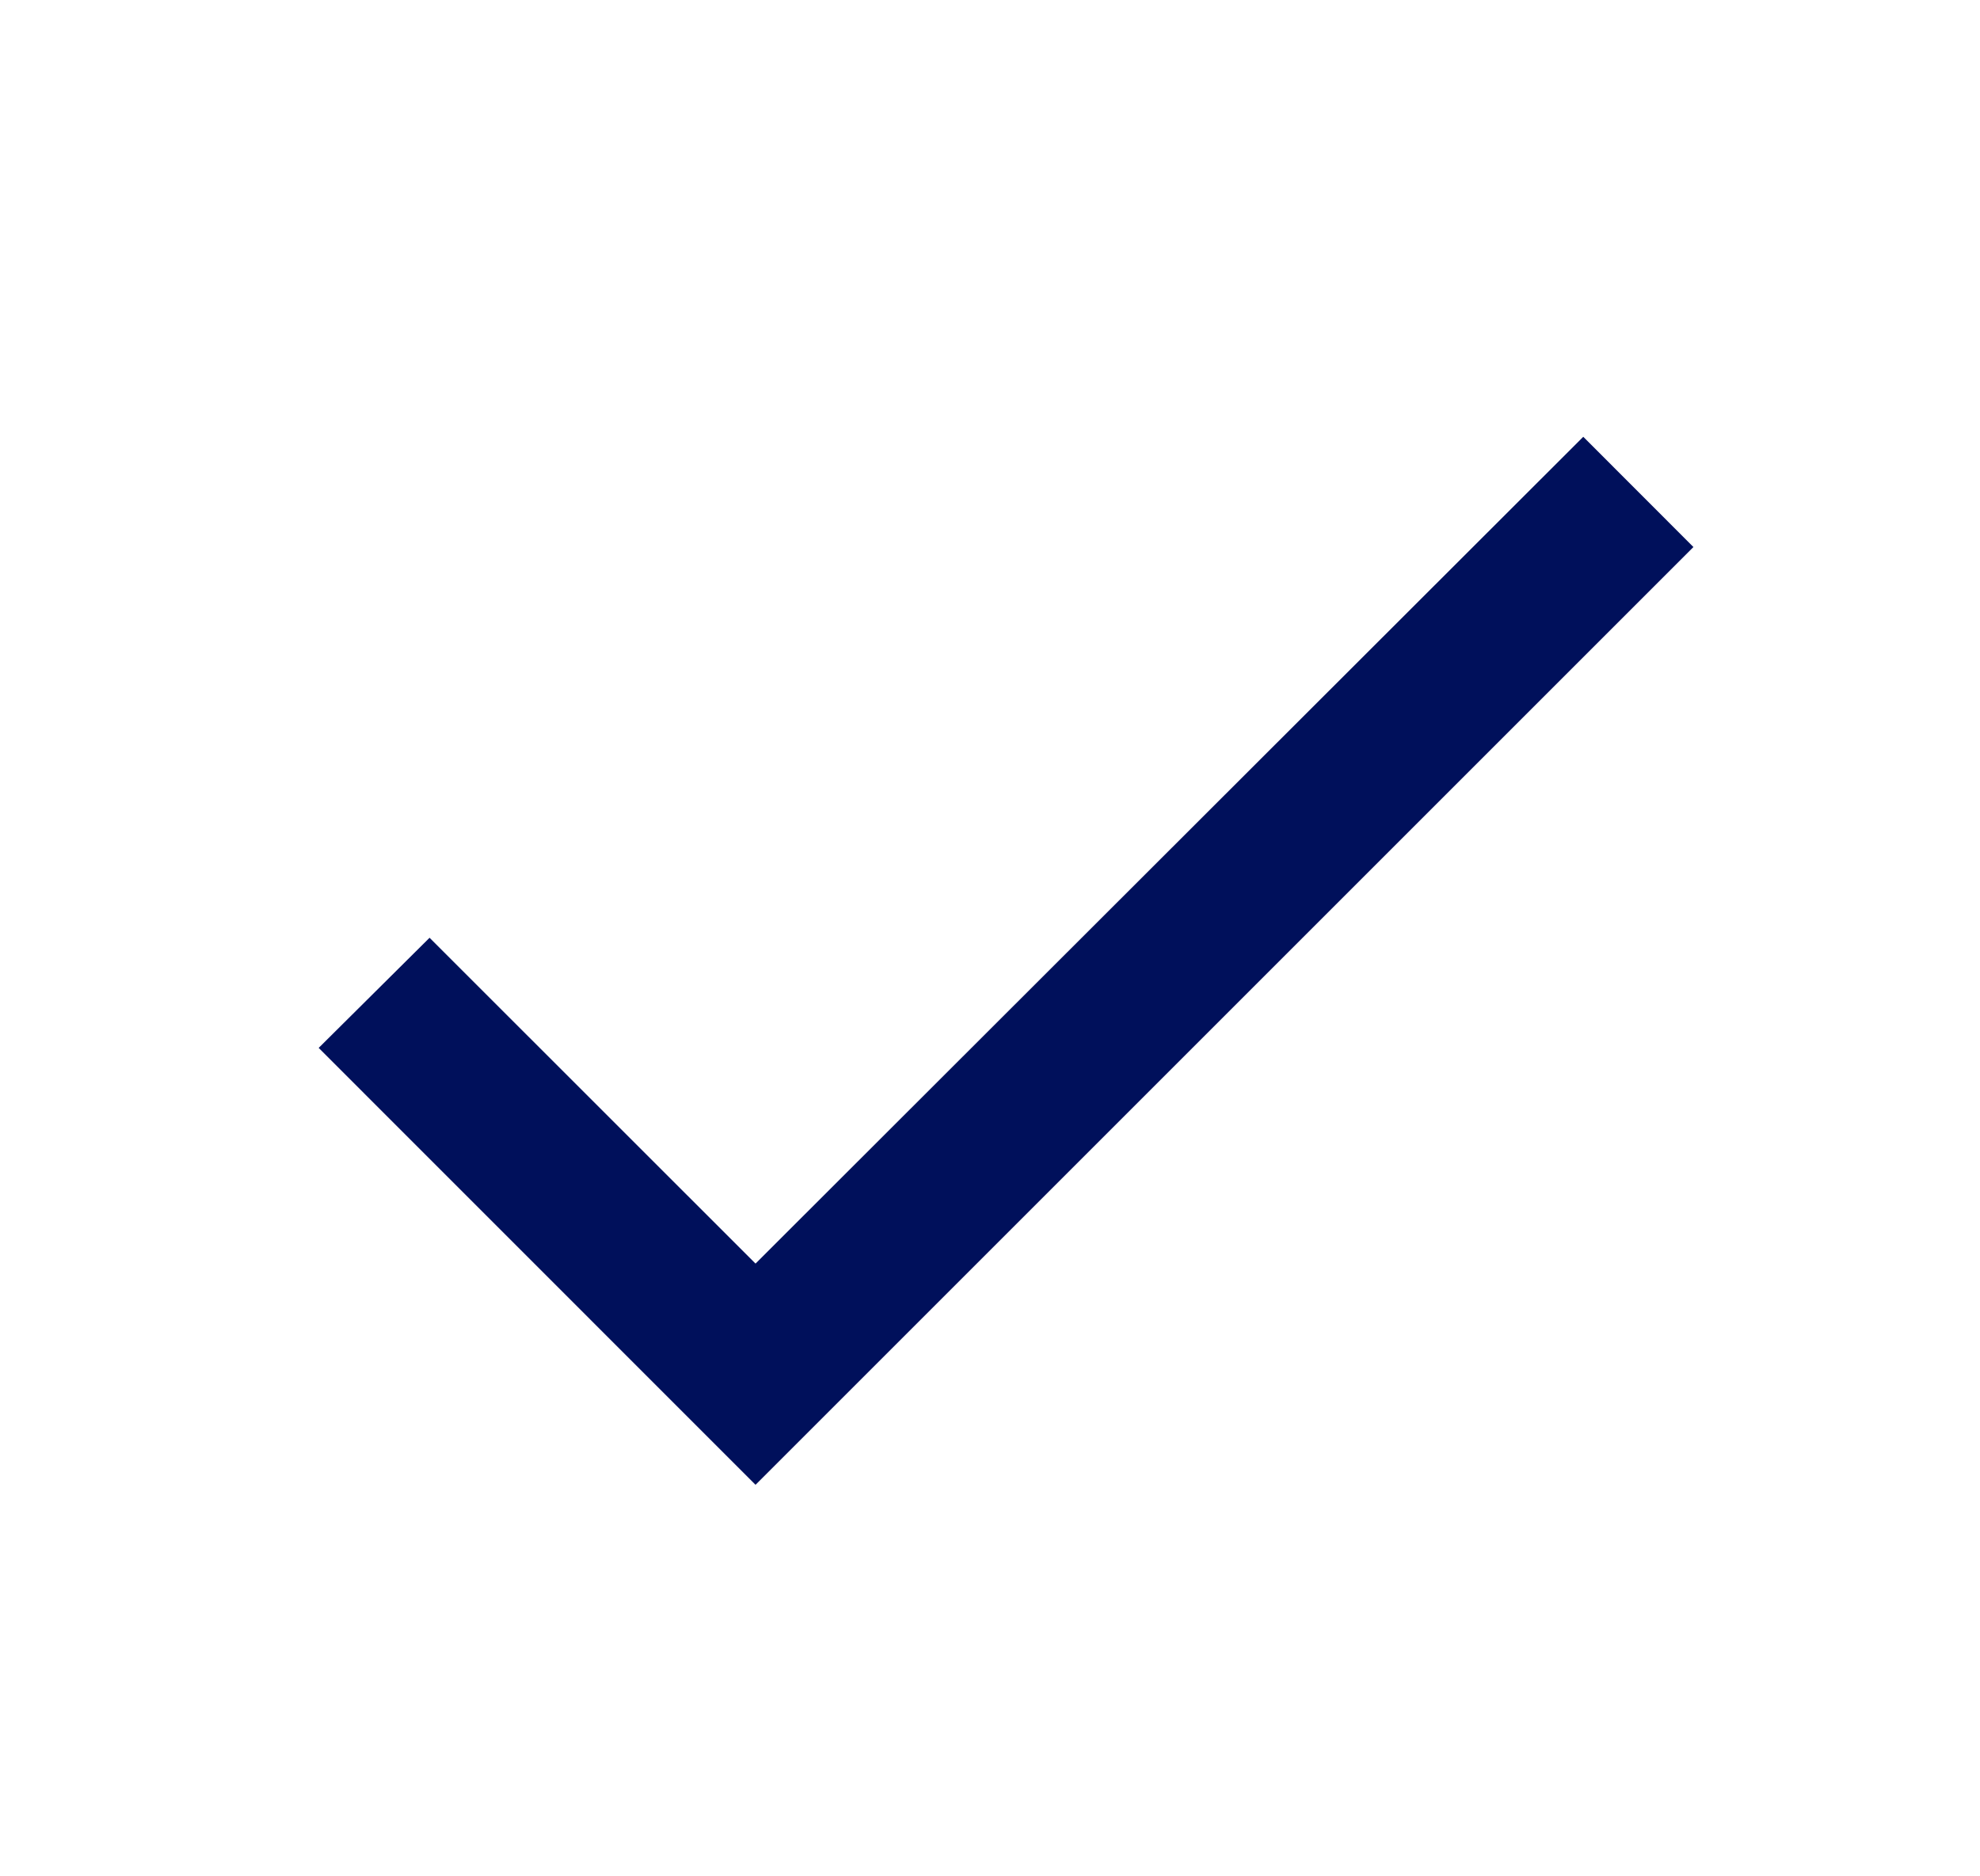
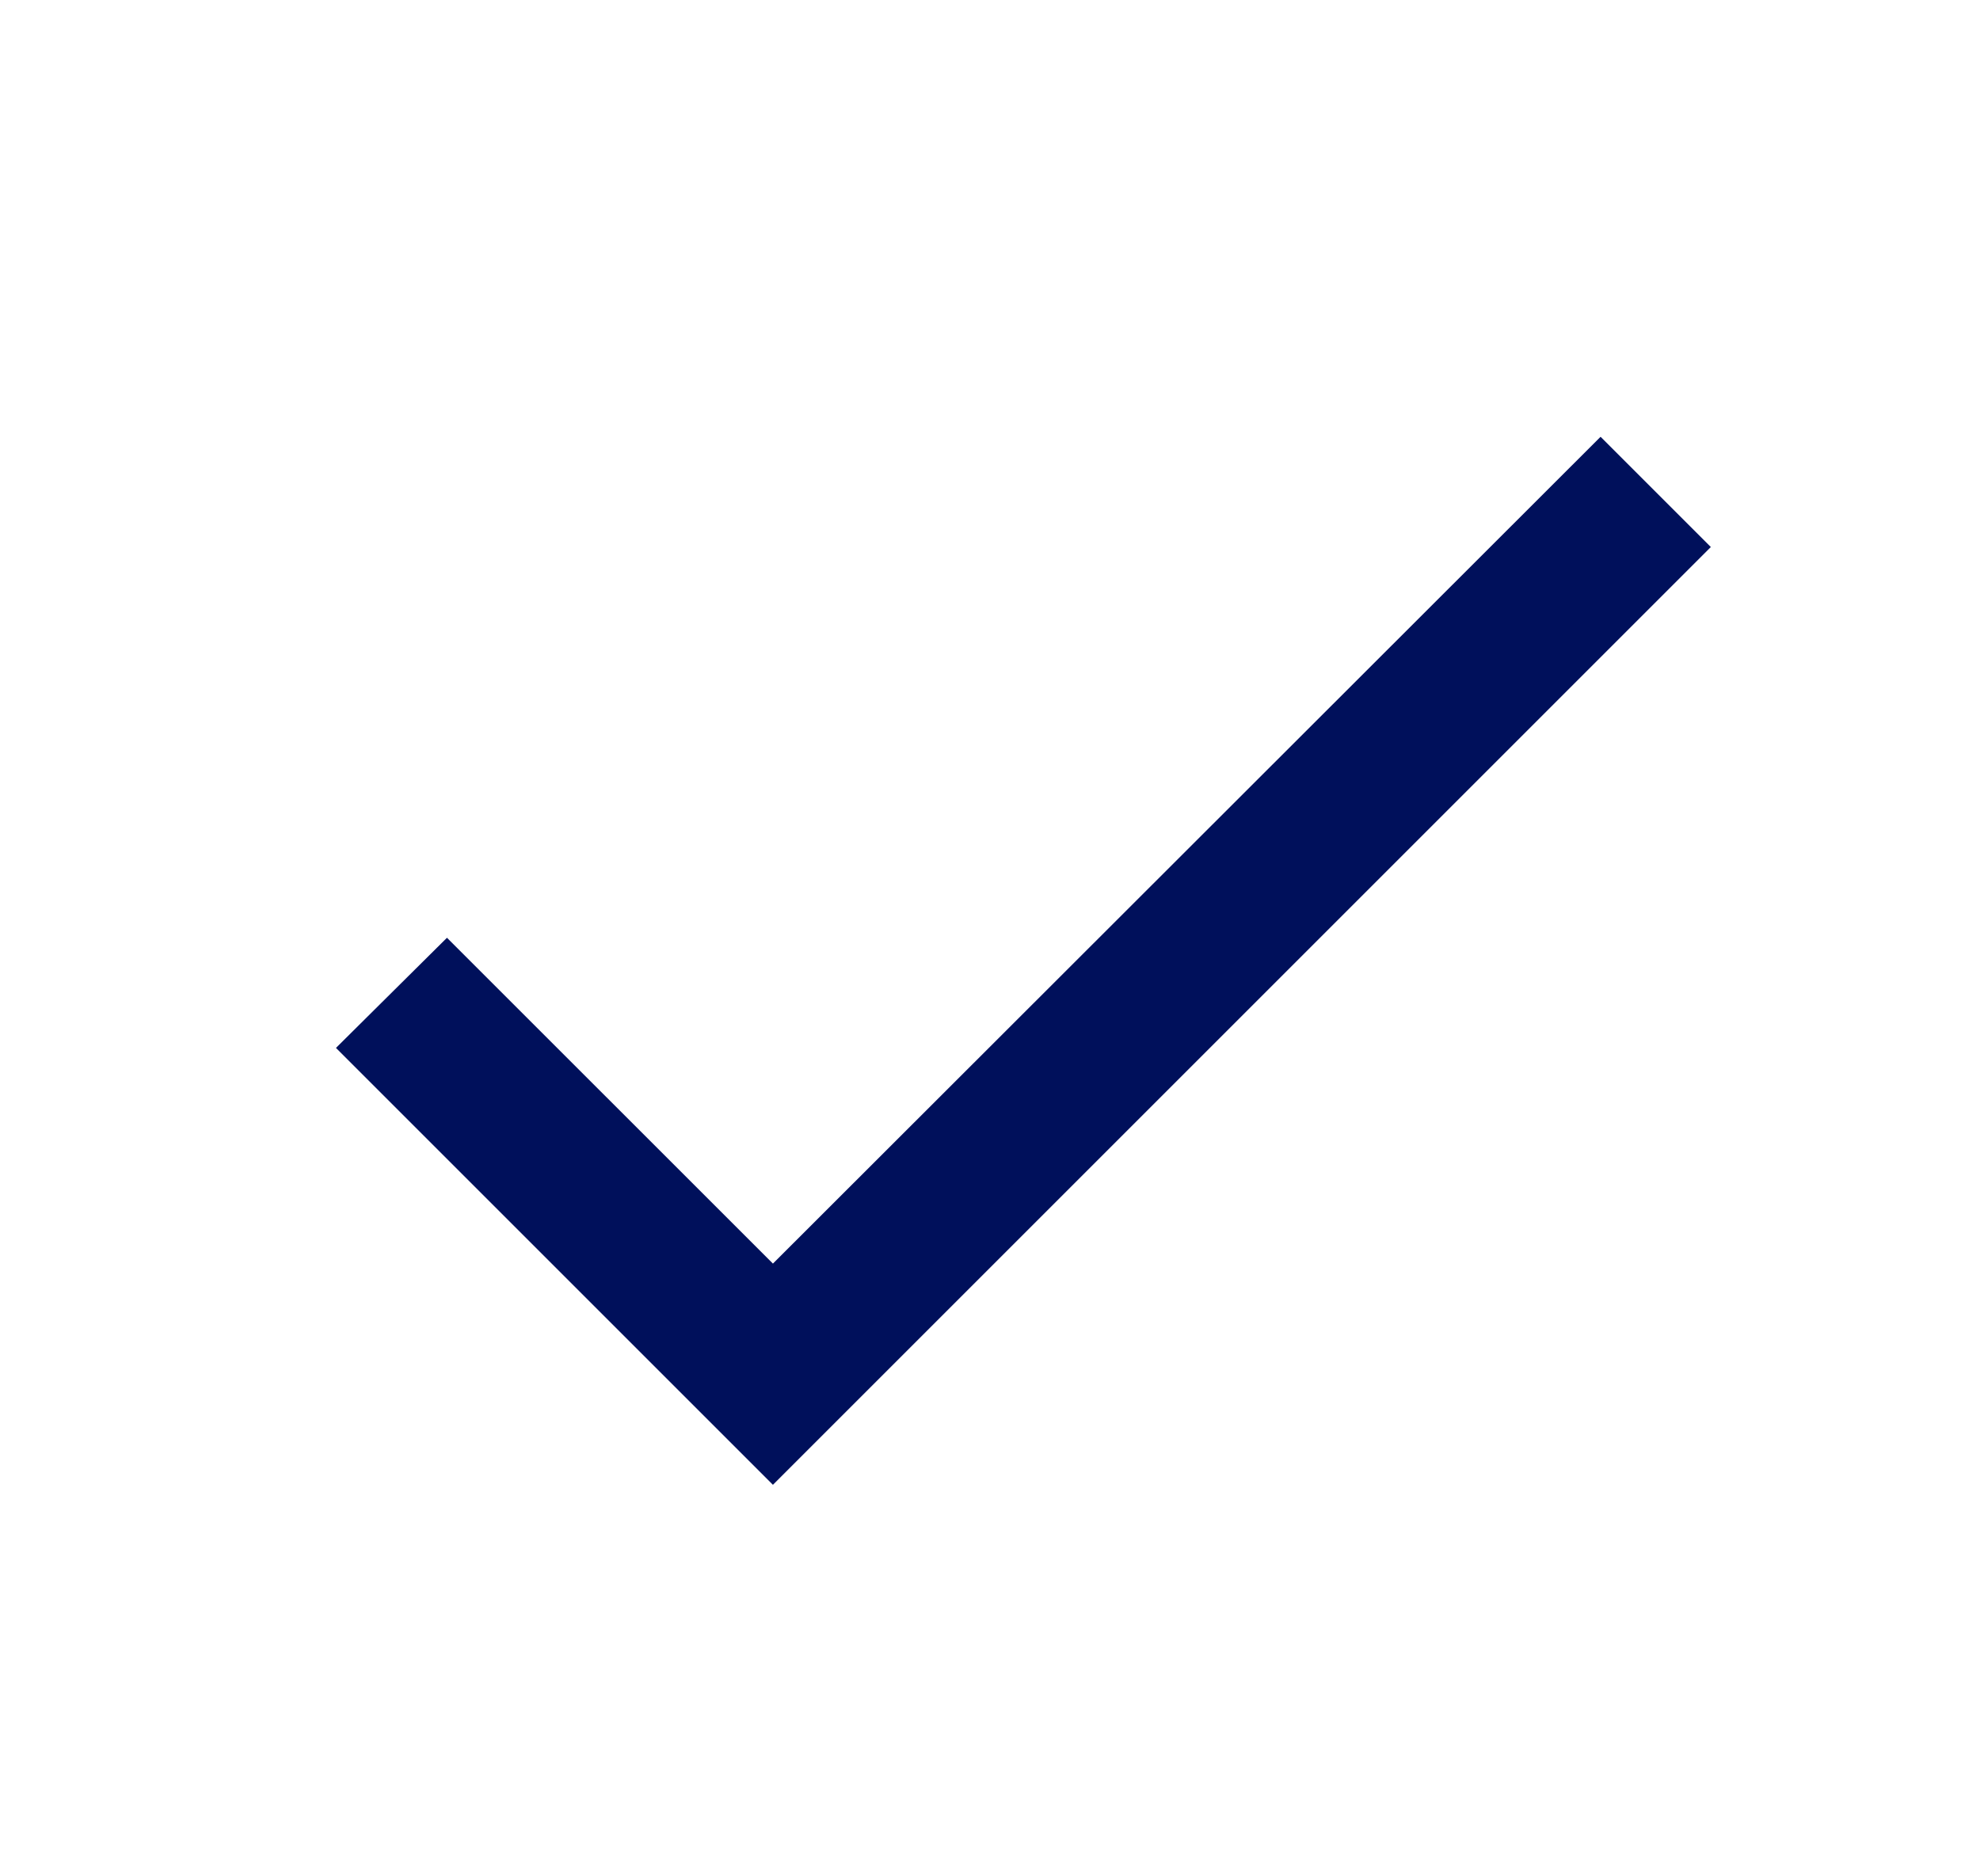
<svg xmlns="http://www.w3.org/2000/svg" width="19" height="18" viewBox="0 0 19 18" fill="none">
-   <path d="M7.25 12.127L4.122 9L3.058 10.057L7.25 14.25L16.25 5.25L15.193 4.192L7.25 12.127Z" fill="#00105B" />
+   <path d="M7.417 12.127L4.289 9L3.224 10.057L7.417 14.25L16.417 5.25L15.359 4.192L7.417 12.127Z" fill="#00105B" />
</svg>
